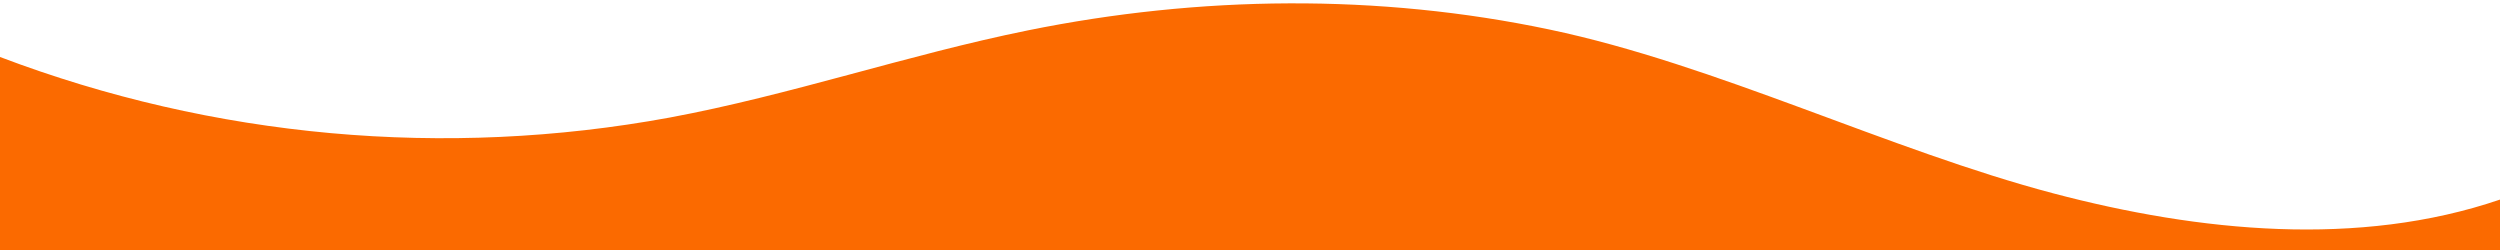
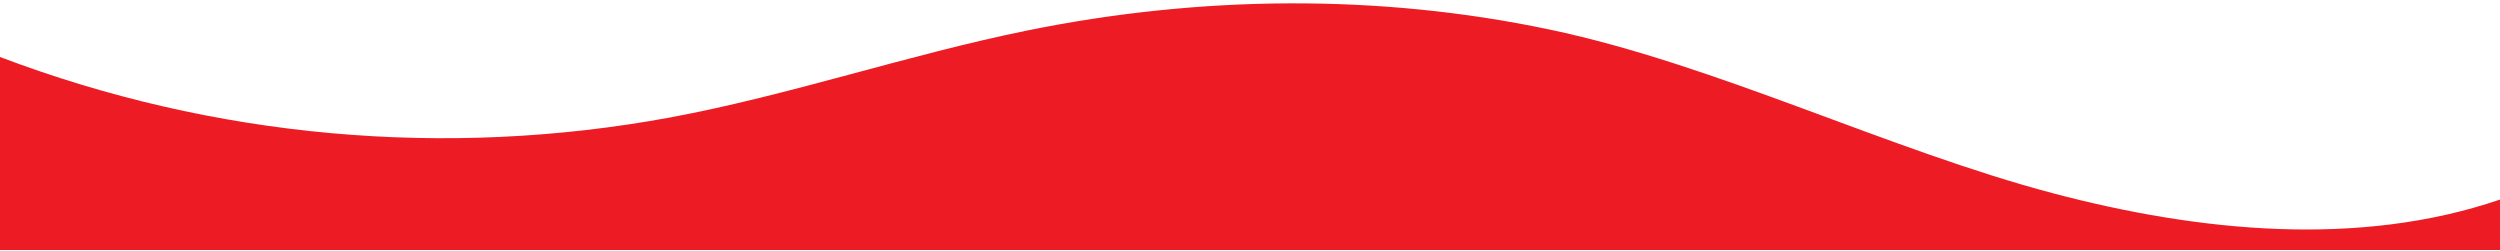
<svg xmlns="http://www.w3.org/2000/svg" data-name="Layer 1" viewBox="0 0 1200 120" preserveAspectRatio="none">
-   <path d="M985.66,92.83C906.67,72,823.78,31,743.84,14.19c-82.26-17.34-168.06-16.33-250.45.39-57.84,11.73-114,31.07-172,41.86A600.21,600.21,0,0,1,0,27.35V120H1200V95.8C1132.19,118.92,1055.71,111.31,985.66,92.83Z" class="shape-fill" fill="#fb6a00" fill-opacity="1" />
+   <path d="M985.66,92.83C906.67,72,823.78,31,743.84,14.19c-82.26-17.34-168.06-16.33-250.45.39-57.84,11.73-114,31.07-172,41.86A600.21,600.21,0,0,1,0,27.35V120H1200V95.8C1132.19,118.92,1055.71,111.31,985.66,92.83Z" class="shape-fill" fill="#ed1c24" fill-opacity="1" />
</svg>
